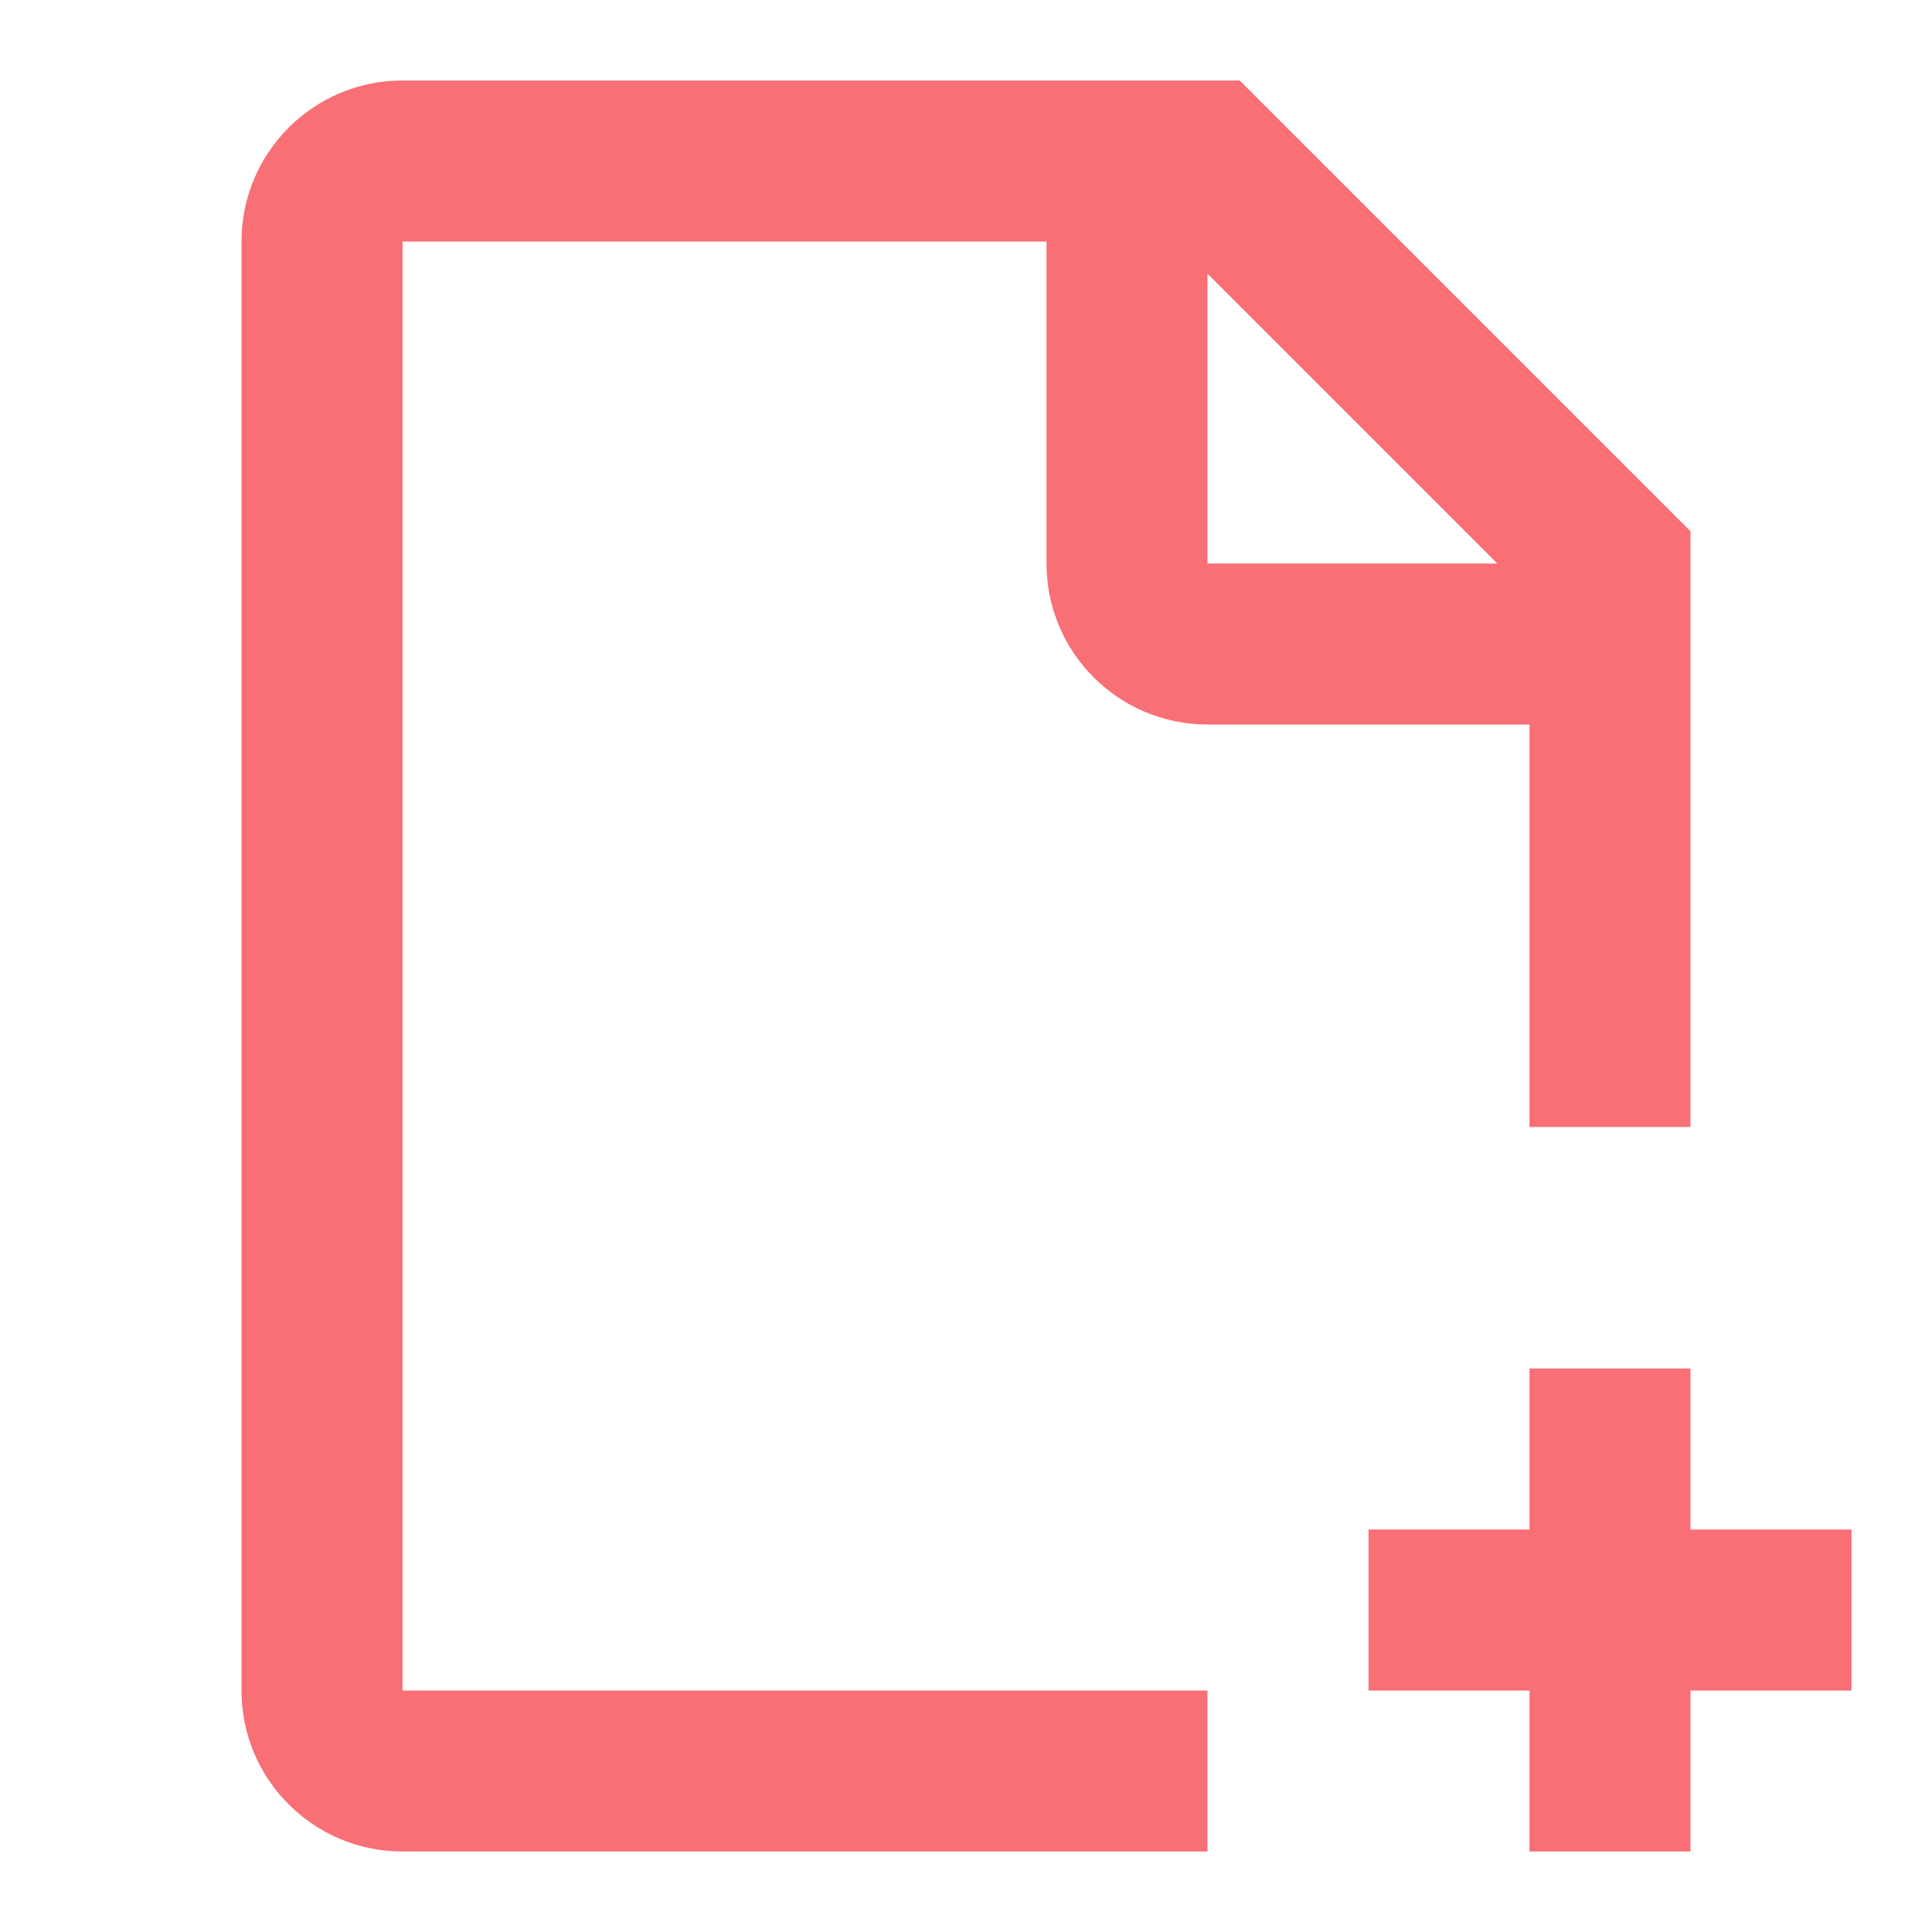
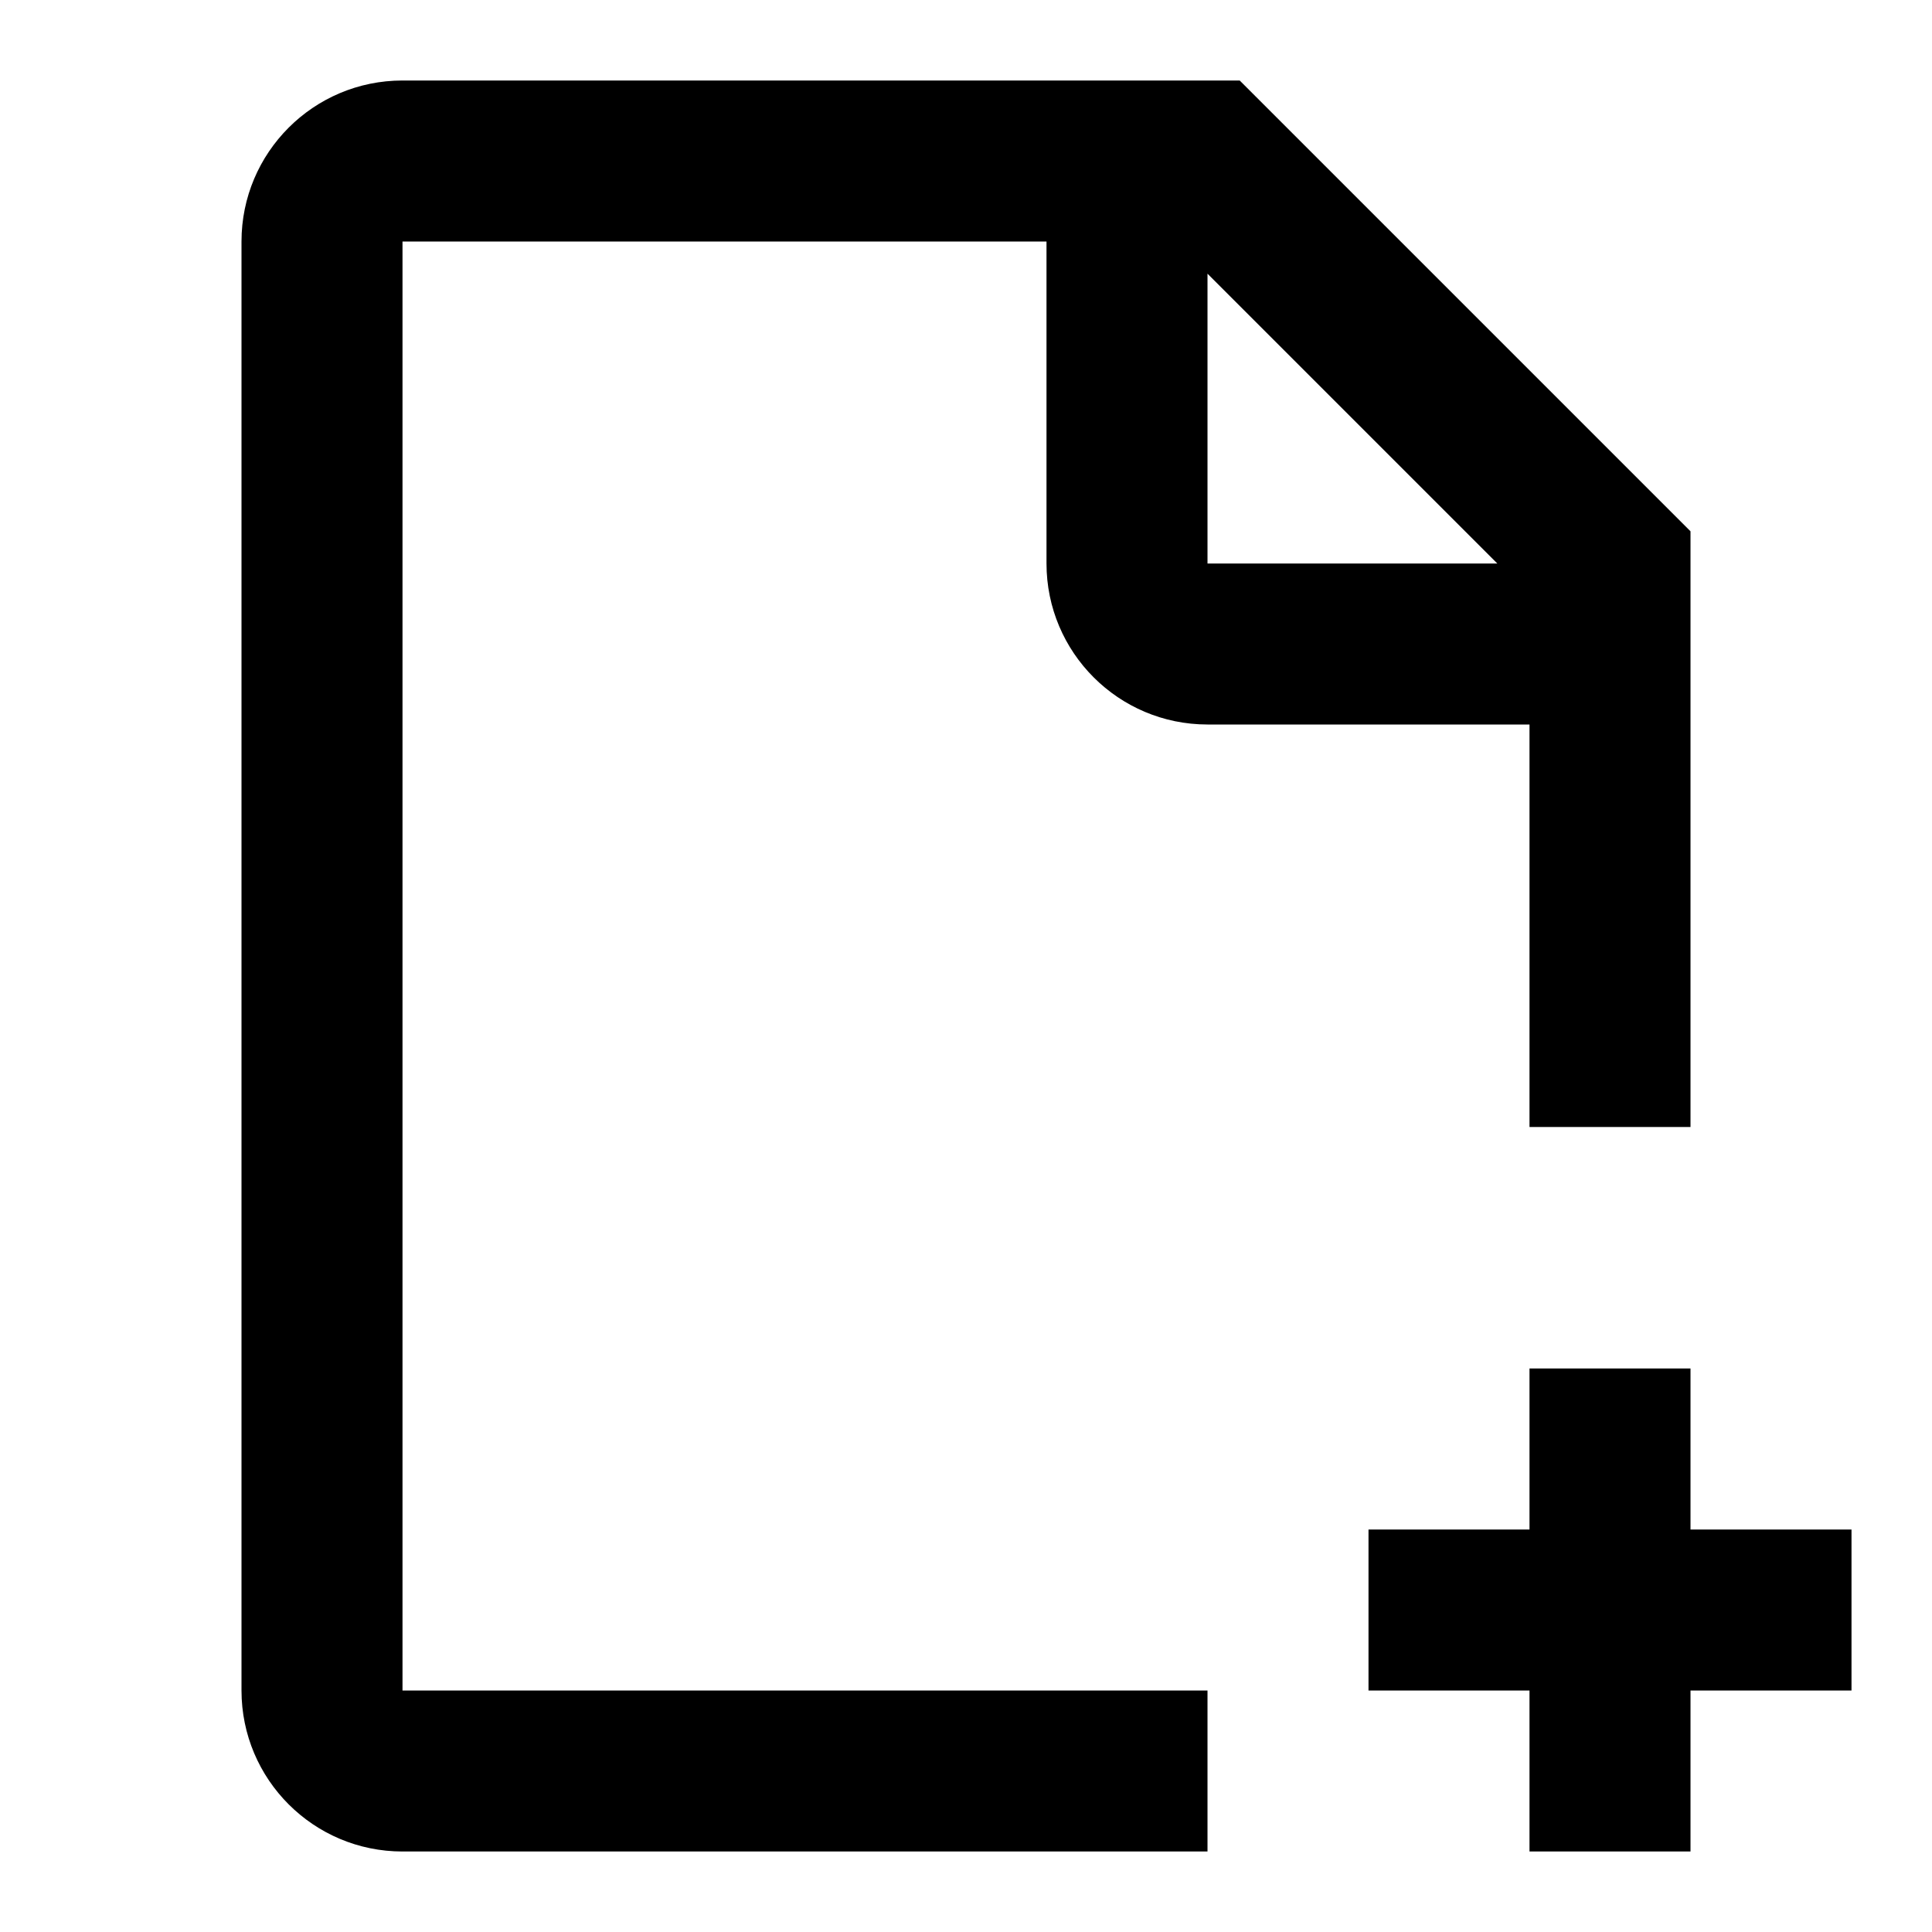
- <svg xmlns="http://www.w3.org/2000/svg" width="12" height="12" fill="none">
-   <path fill-rule="evenodd" clip-rule="evenodd" d="M6.5 1.5h-4v9h5v1h-5a1 1 0 01-1-1v-9a1 1 0 011-1h5.2l2.8 2.8V7h-1V4.5h-2a1 1 0 01-1-1v-2zm3 8v-1h1v1h1v1h-1v1h-1v-1h-1v-1h1zm-.2-6L7.5 1.7v1.8h1.8z" fill="#F5222D" fill-opacity=".65" />
+ <svg xmlns="http://www.w3.org/2000/svg" width="12" height="12">
+   <path fill-rule="evenodd" clip-rule="evenodd" d="M6.5 1.5h-4v9h5v1h-5a1 1 0 01-1-1v-9a1 1 0 011-1h5.2l2.8 2.8V7h-1V4.5h-2a1 1 0 01-1-1v-2zm3 8v-1h1v1h1v1h-1v1h-1v-1h-1v-1h1zm-.2-6L7.5 1.7v1.8h1.8z" />
</svg>
